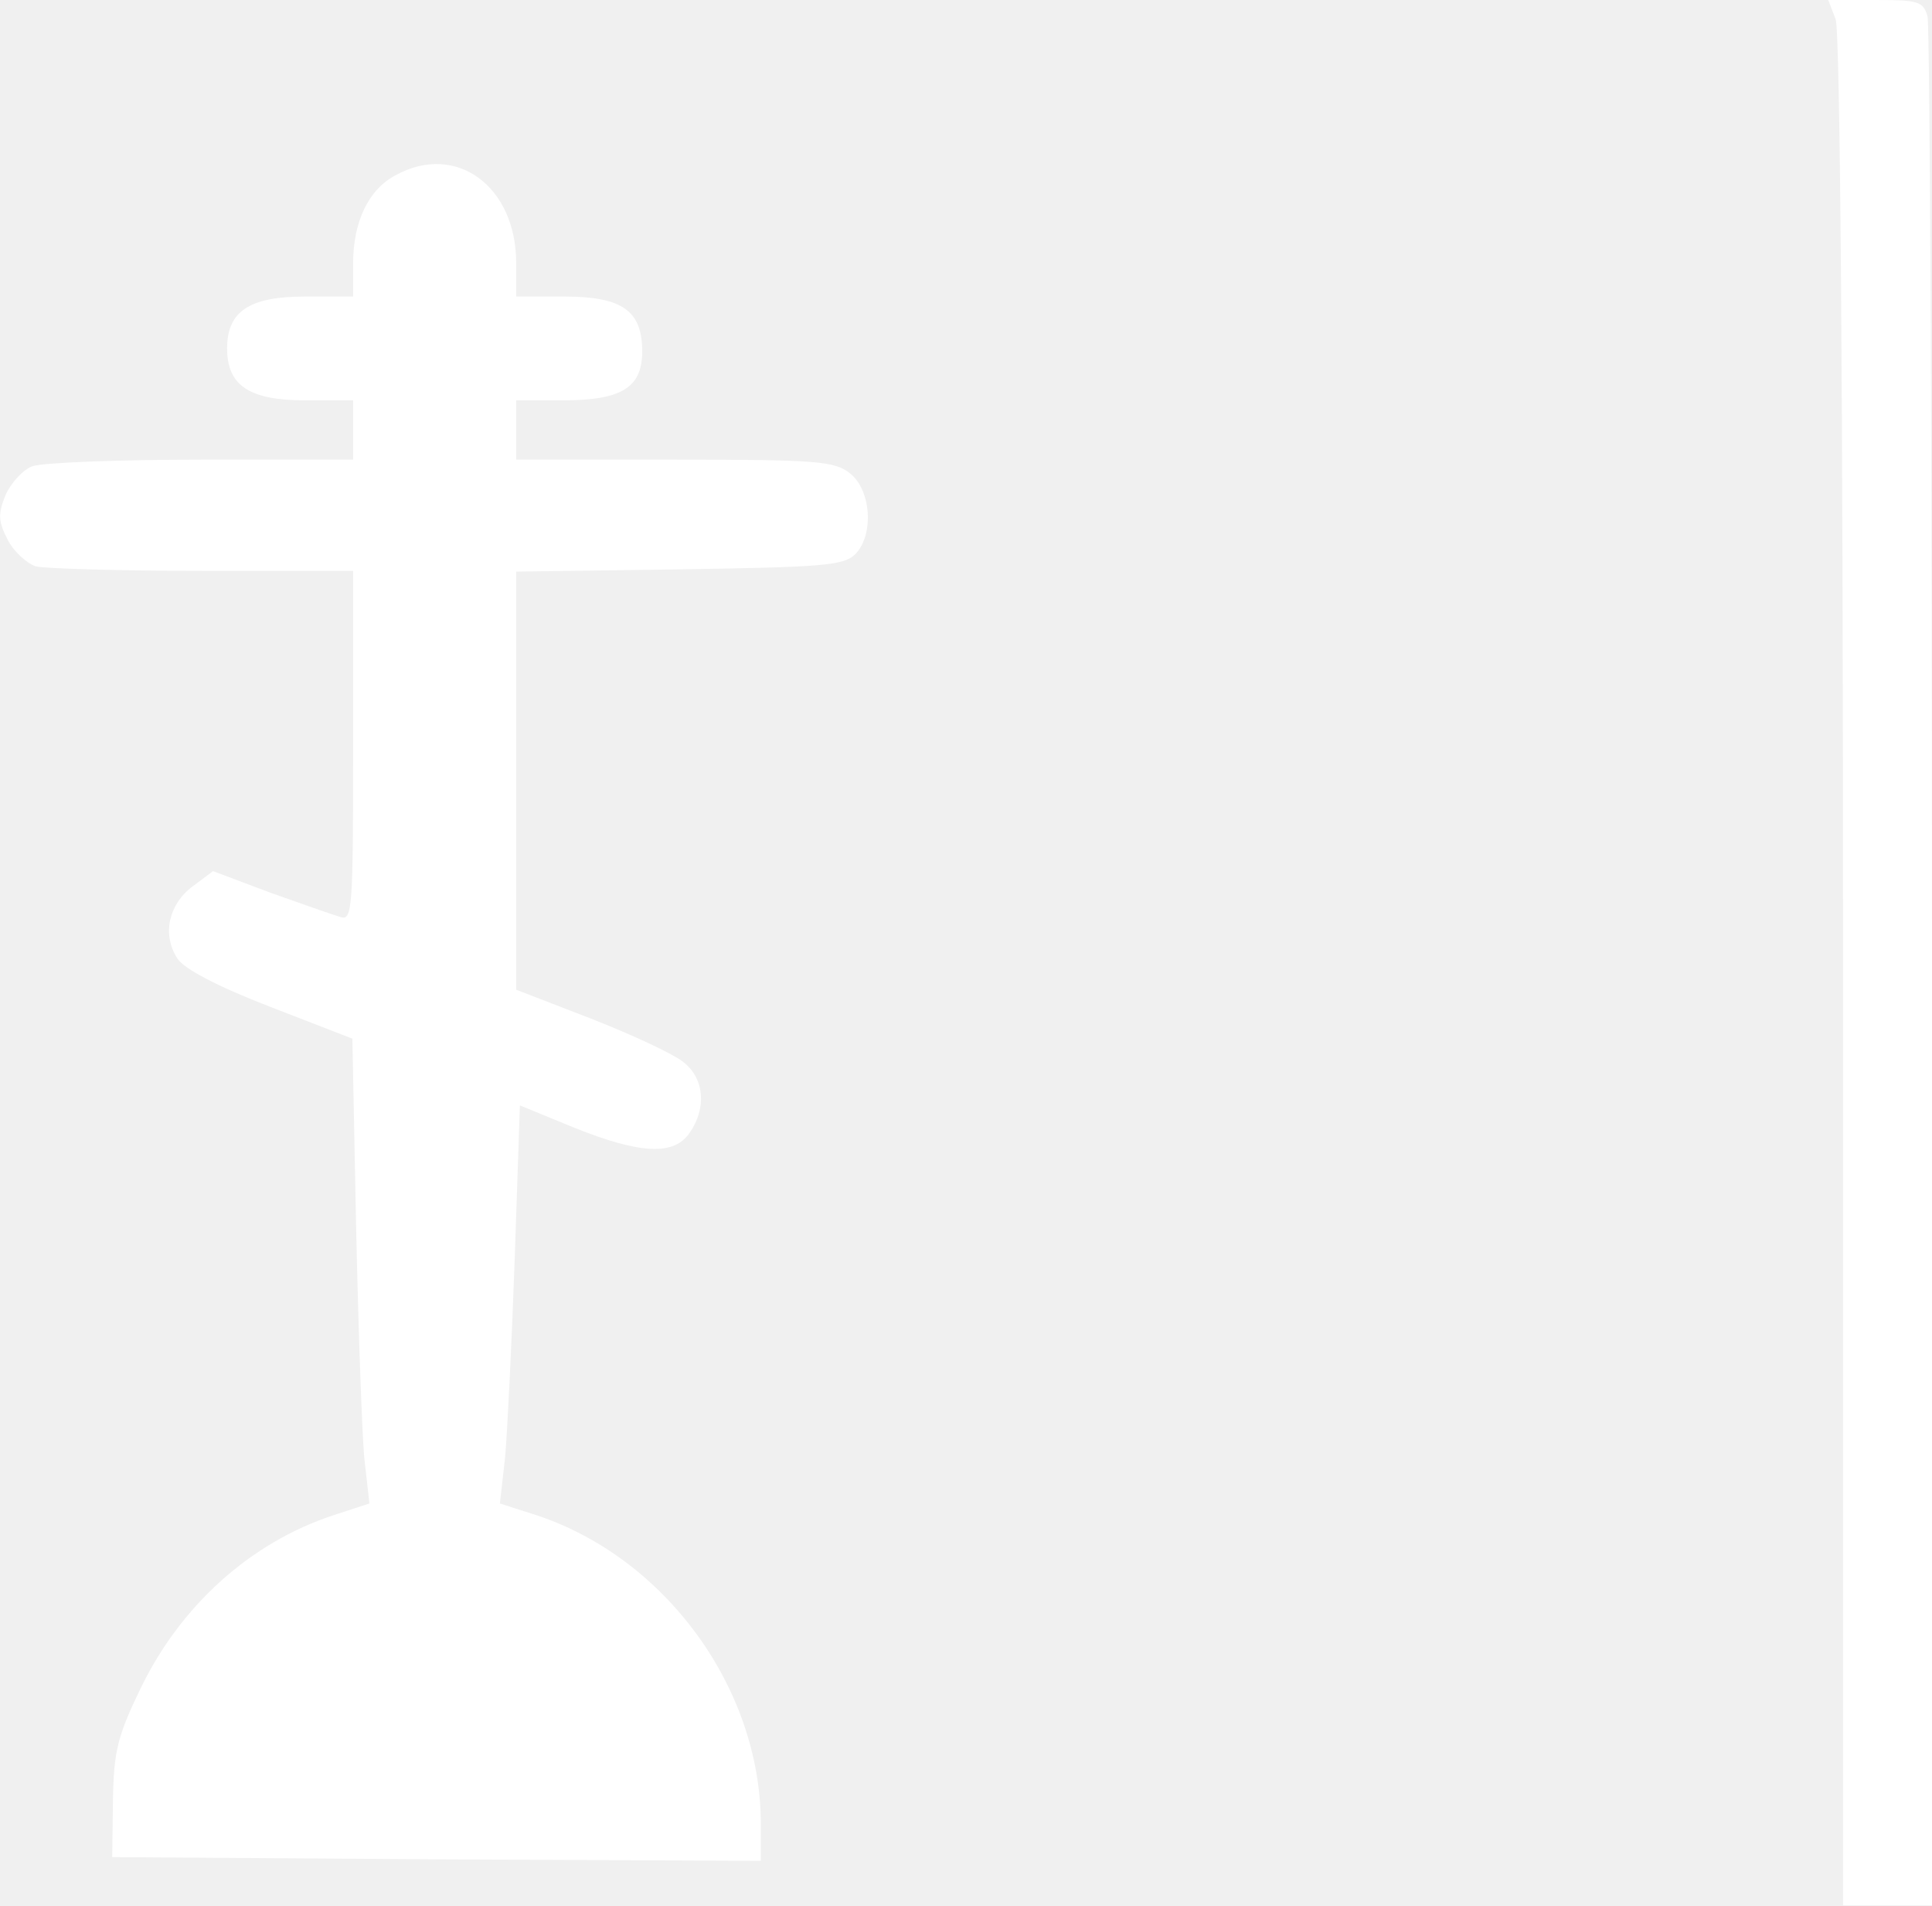
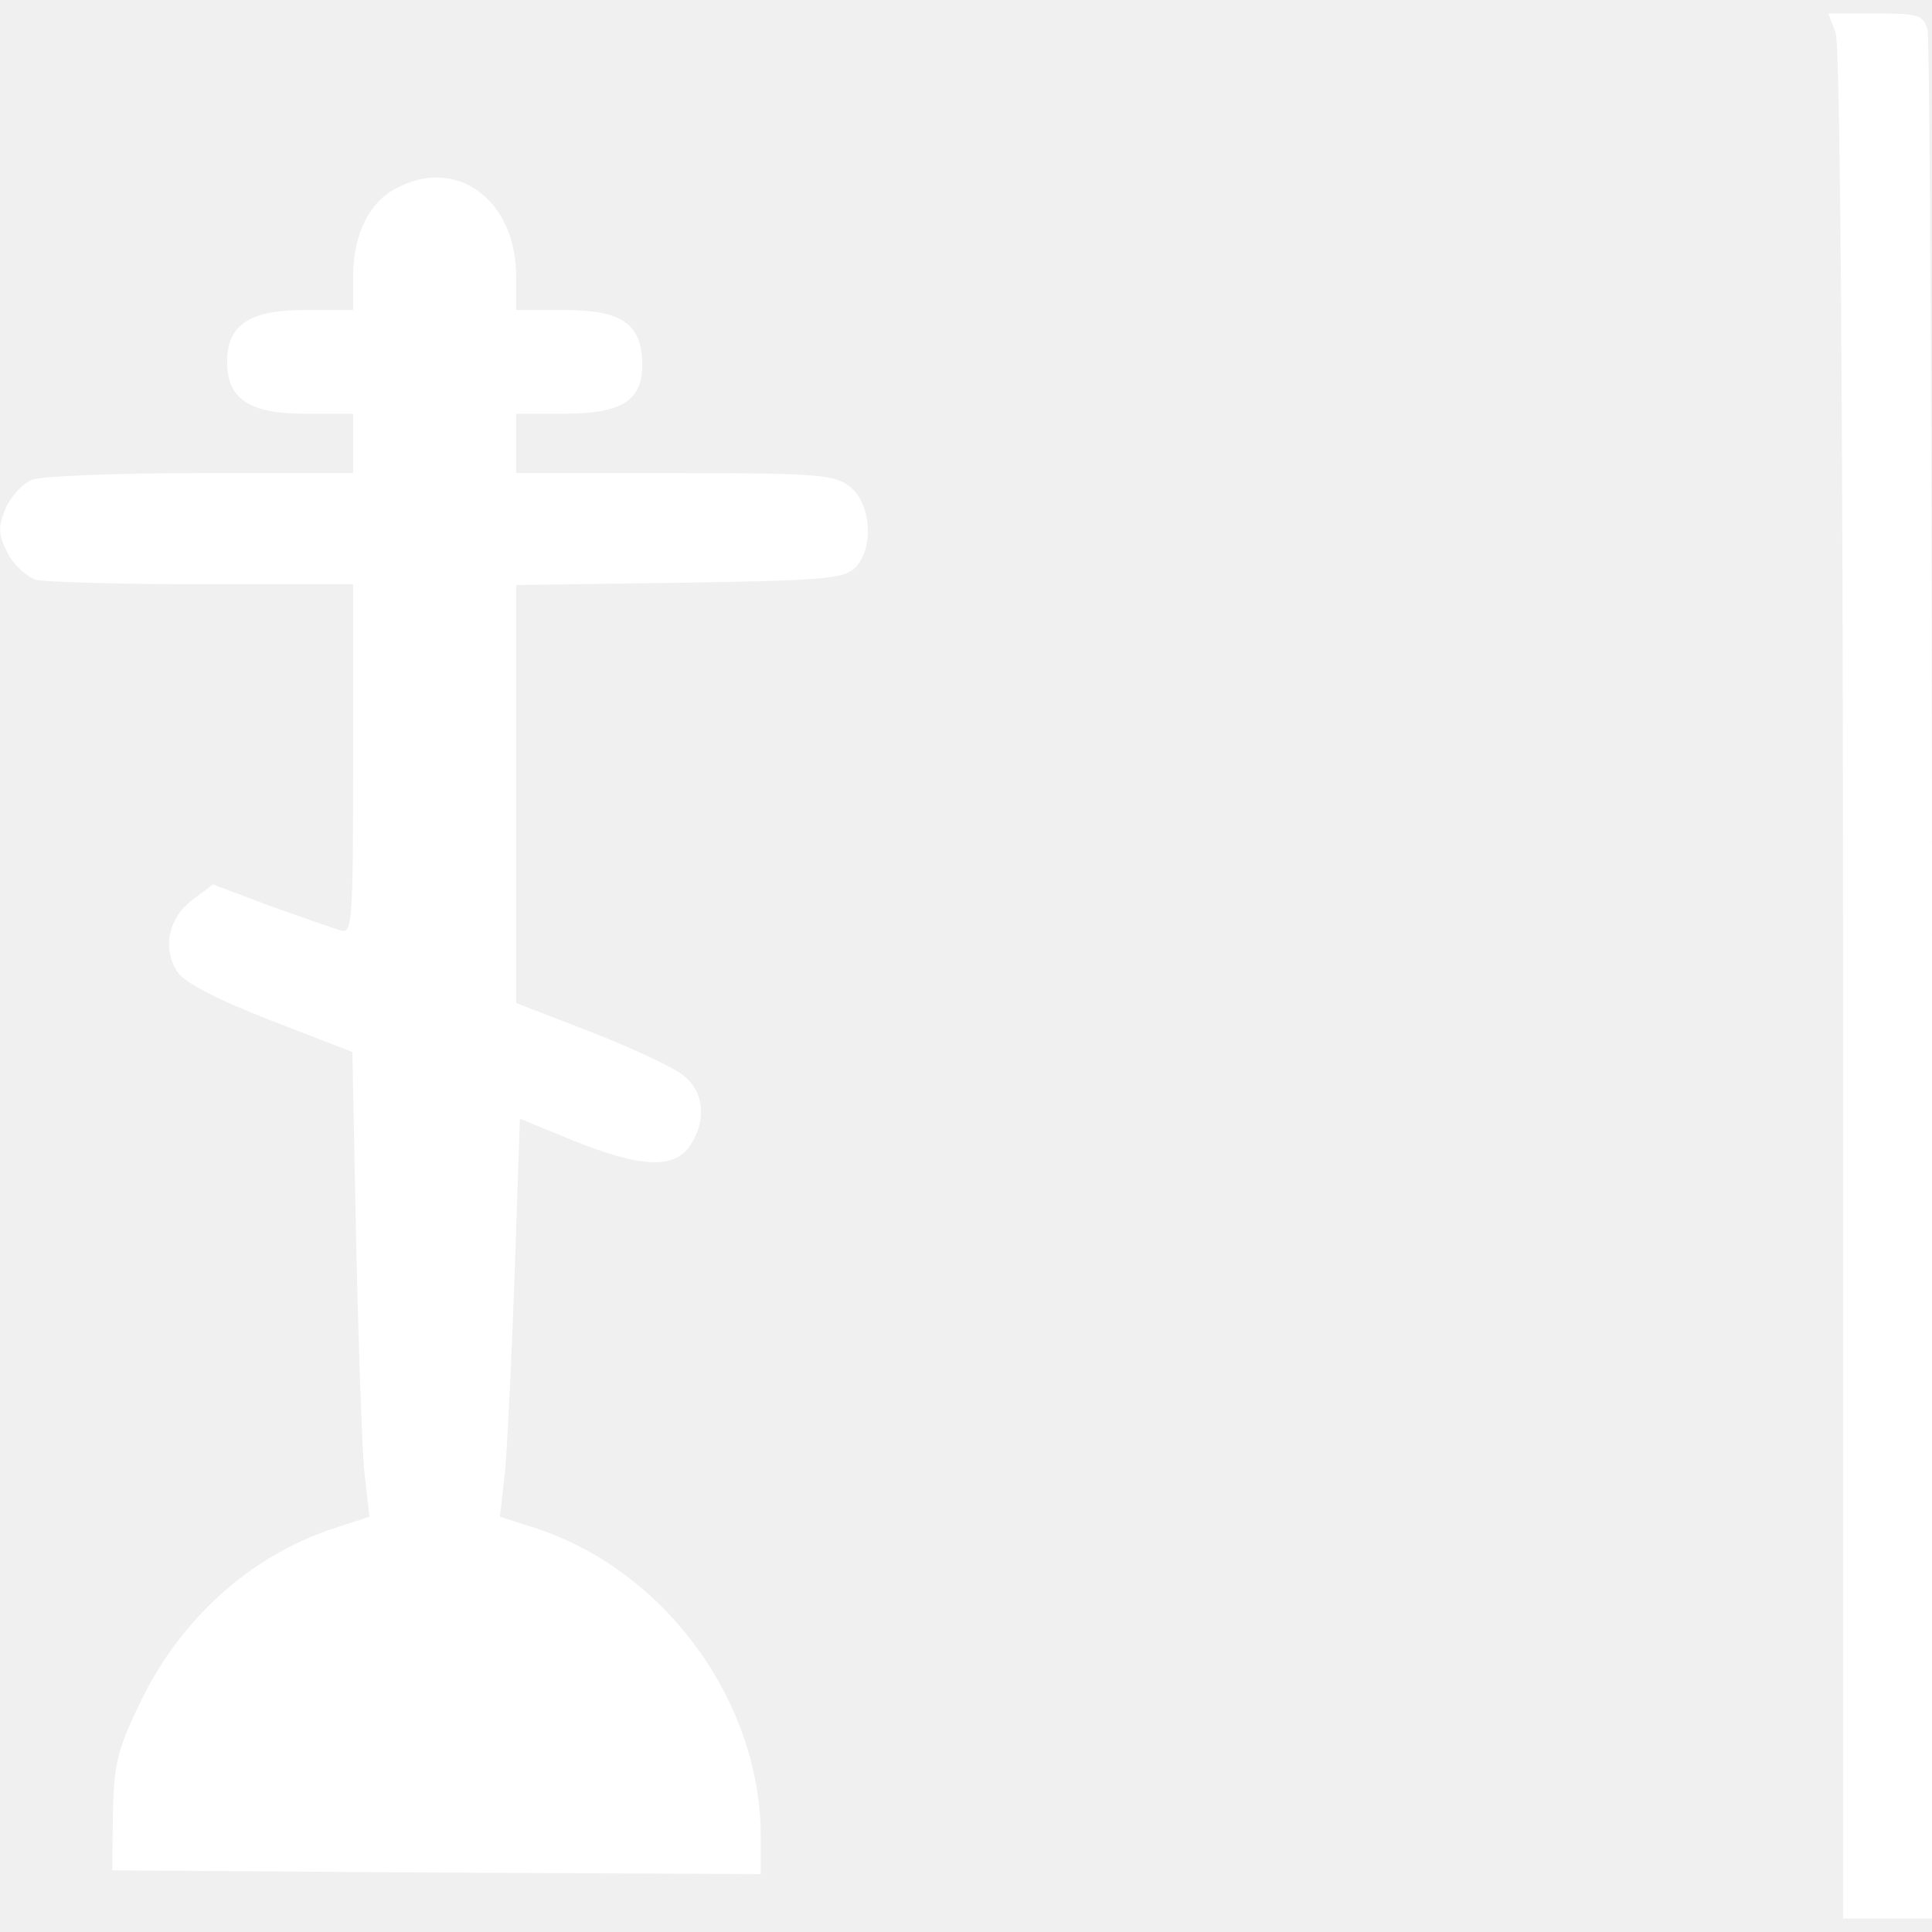
- <svg xmlns="http://www.w3.org/2000/svg" viewBox="0 0 260.637 257" role="img">
-   <g transform="translate(-161.3627,437) scale(0.1,-0.1)" fill="#fff">
-     <path d="M4090 4344 c6 -16 10 -491 10 -1285 l0 -1259 60 0 60 0 0 1263 c0 694 -3 1272 -6 1285 -6 20 -12 22 -70 22 l-64 0 10 -26z" />
-     <path d="M2148 4134 c-37 -19 -58 -63 -58 -119 l0 -45 -65 0 c-75 0 -105 -20 -105 -70 0 -50 30 -70 105 -70 l65 0 0 -40 0 -40 -204 0 c-113 0 -216 -4 -229 -9 -13 -5 -29 -23 -36 -39 -10 -25 -10 -35 3 -60 8 -16 26 -32 38 -36 13 -3 114 -6 226 -6 l202 0 0 -236 c0 -220 -1 -236 -17 -231 -10 3 -53 18 -95 33 l-77 29 -28 -21 c-32 -24 -41 -65 -20 -97 9 -14 55 -38 125 -65 l111 -43 5 -252 c3 -139 8 -280 11 -313 l7 -62 -49 -16 c-112 -37 -206 -122 -260 -234 -31 -64 -36 -85 -37 -151 l-1 -76 438 -3 437 -2 0 52 c-1 181 -128 356 -302 414 l-50 16 7 62 c3 33 9 154 13 268 l7 207 73 -30 c90 -36 135 -38 156 -7 23 33 20 73 -8 95 -13 11 -69 37 -125 59 l-101 39 0 282 0 282 220 3 c192 3 221 5 237 20 26 26 22 86 -6 109 -21 17 -43 19 -237 19 l-214 0 0 40 0 40 63 0 c79 0 107 17 107 66 0 55 -27 74 -105 74 l-65 0 0 45 c0 104 -81 163 -162 119z" />
+ <svg xmlns="http://www.w3.org/2000/svg" viewBox="0 0 1000 1000" role="img">
+   <g transform="translate(0 6.97772) scale(3.83675)">
+     <g transform="translate(-161.3627,437) scale(0.1,-0.1)" fill="#fff">
+       <path d="M4090 4344 c6 -16 10 -491 10 -1285 l0 -1259 60 0 60 0 0 1263 c0 694 -3 1272 -6 1285 -6 20 -12 22 -70 22 l-64 0 10 -26z" />
+       <path d="M2148 4134 c-37 -19 -58 -63 -58 -119 l0 -45 -65 0 c-75 0 -105 -20 -105 -70 0 -50 30 -70 105 -70 l65 0 0 -40 0 -40 -204 0 c-113 0 -216 -4 -229 -9 -13 -5 -29 -23 -36 -39 -10 -25 -10 -35 3 -60 8 -16 26 -32 38 -36 13 -3 114 -6 226 -6 l202 0 0 -236 c0 -220 -1 -236 -17 -231 -10 3 -53 18 -95 33 l-77 29 -28 -21 c-32 -24 -41 -65 -20 -97 9 -14 55 -38 125 -65 l111 -43 5 -252 c3 -139 8 -280 11 -313 l7 -62 -49 -16 c-112 -37 -206 -122 -260 -234 -31 -64 -36 -85 -37 -151 l-1 -76 438 -3 437 -2 0 52 c-1 181 -128 356 -302 414 l-50 16 7 62 c3 33 9 154 13 268 l7 207 73 -30 c90 -36 135 -38 156 -7 23 33 20 73 -8 95 -13 11 -69 37 -125 59 l-101 39 0 282 0 282 220 3 c192 3 221 5 237 20 26 26 22 86 -6 109 -21 17 -43 19 -237 19 l-214 0 0 40 0 40 63 0 c79 0 107 17 107 66 0 55 -27 74 -105 74 l-65 0 0 45 c0 104 -81 163 -162 119z" />
+     </g>
  </g>
</svg>
